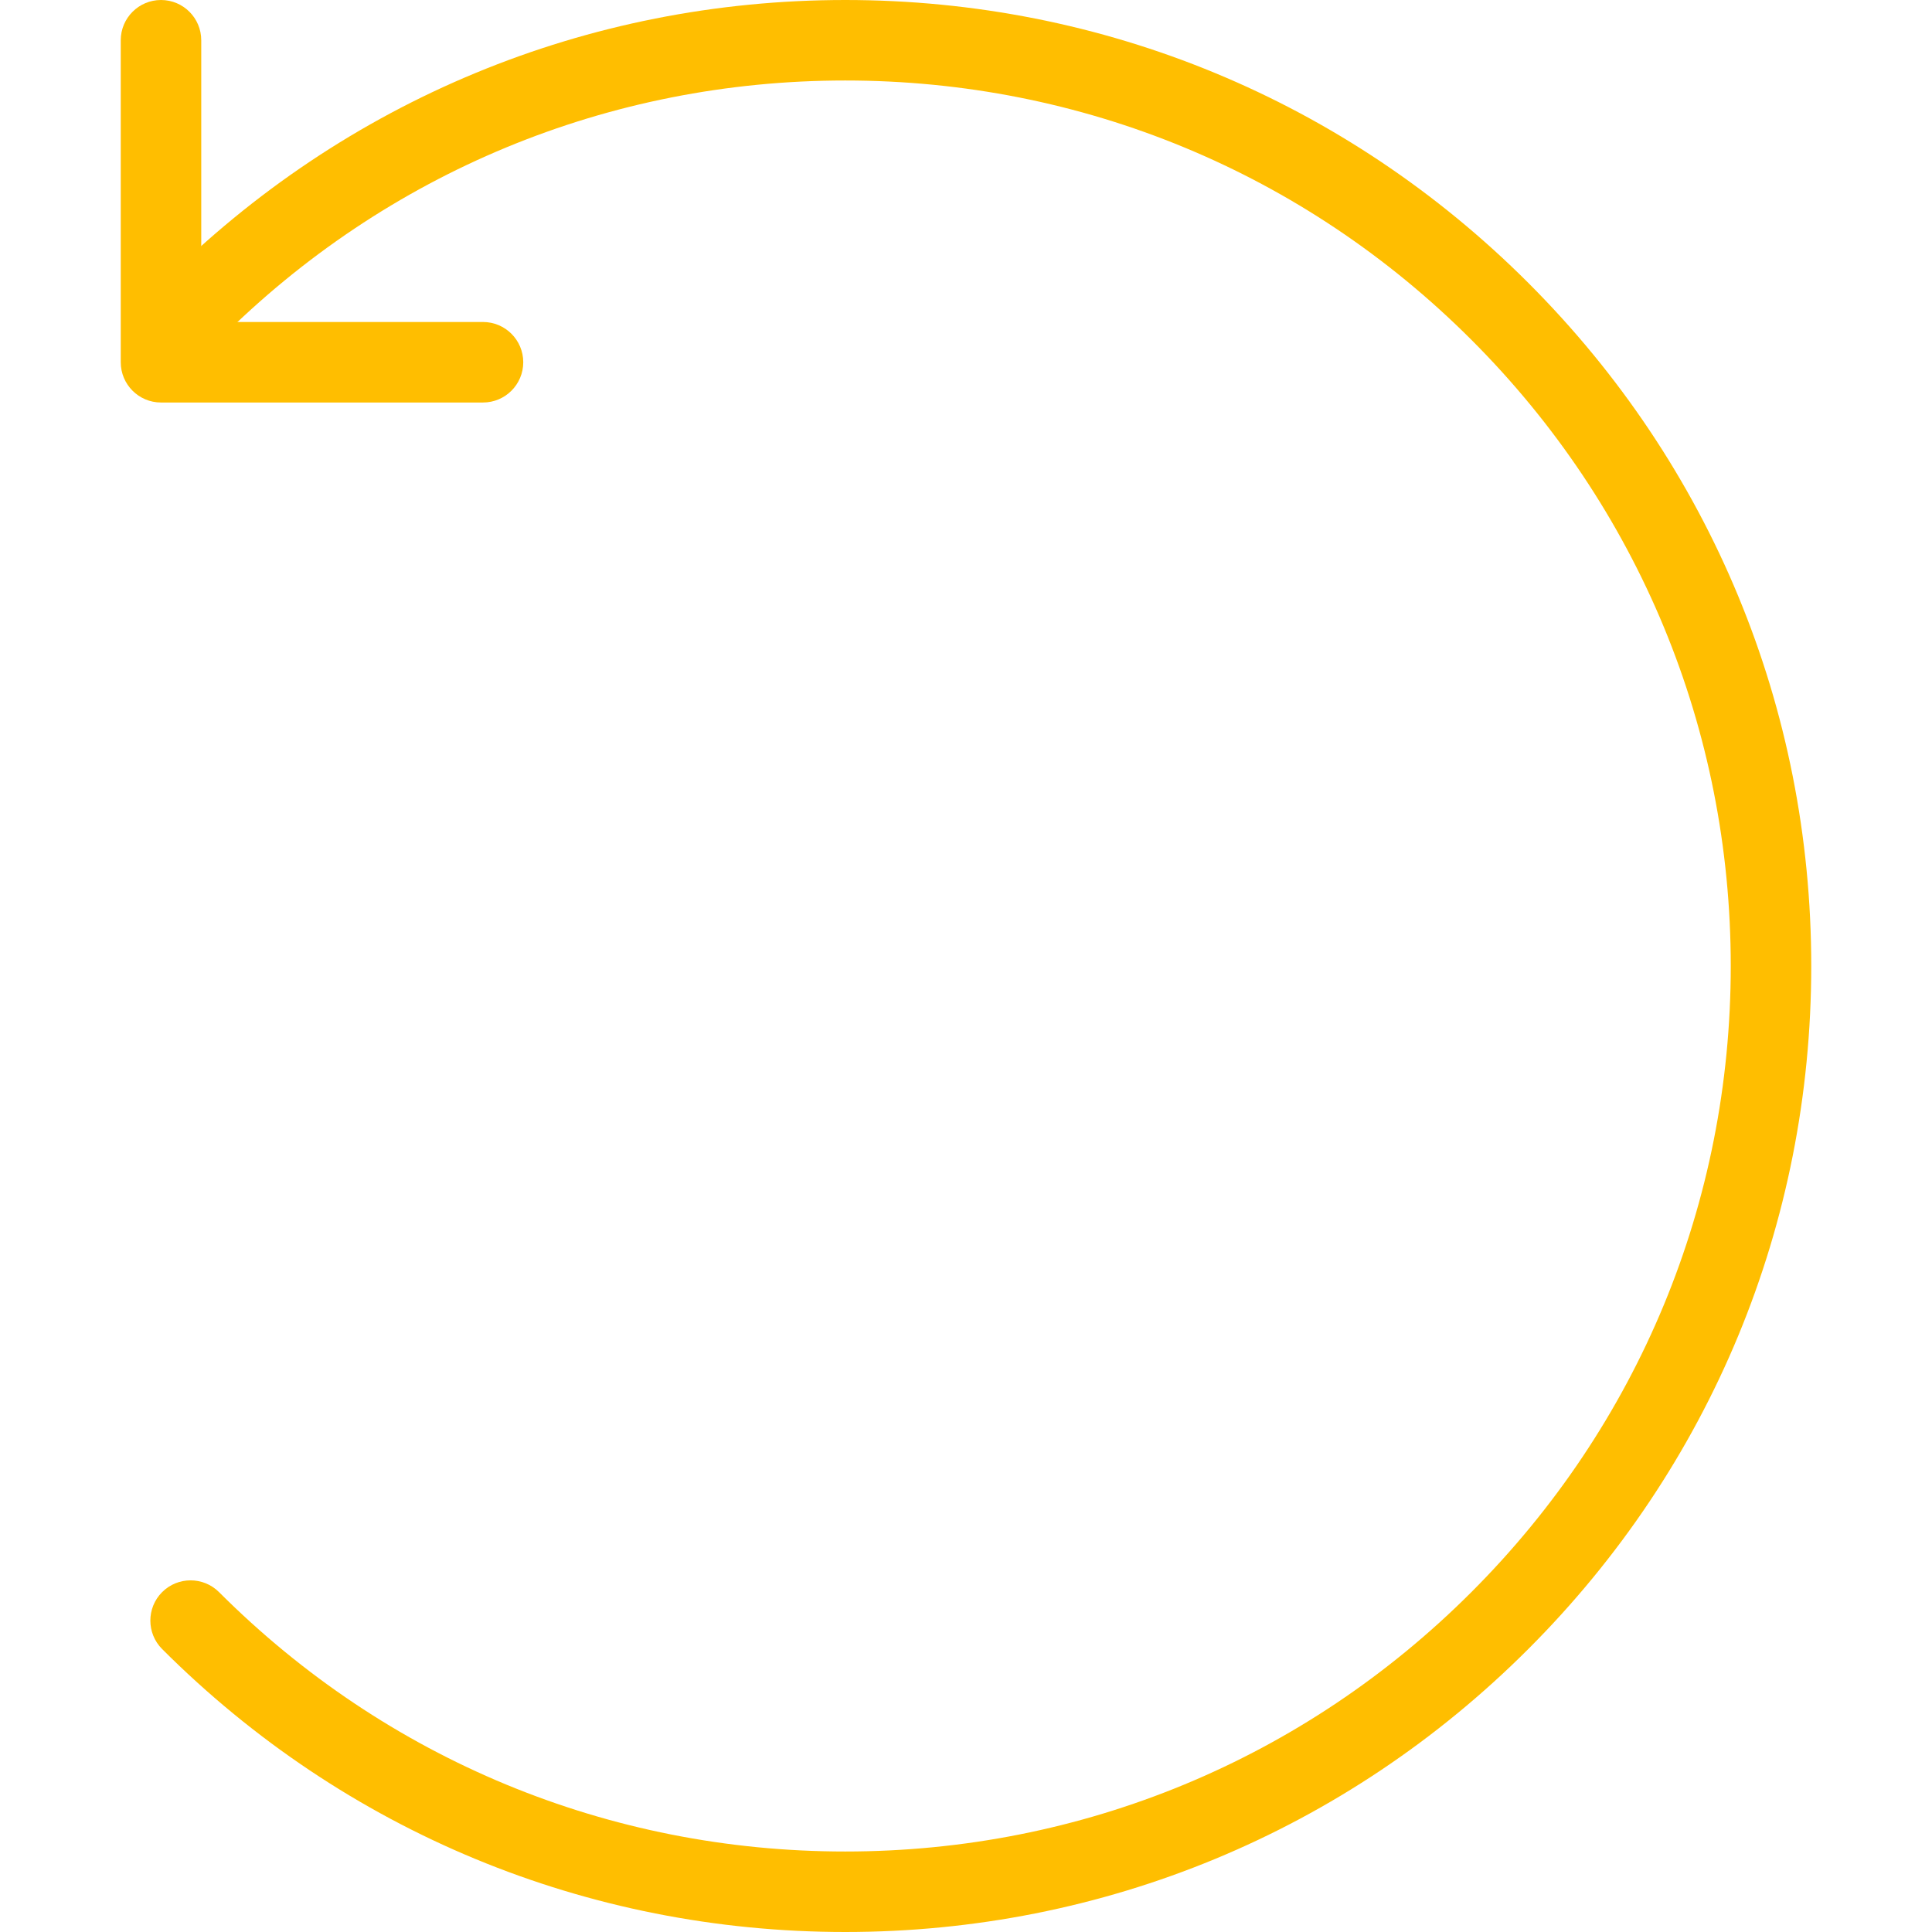
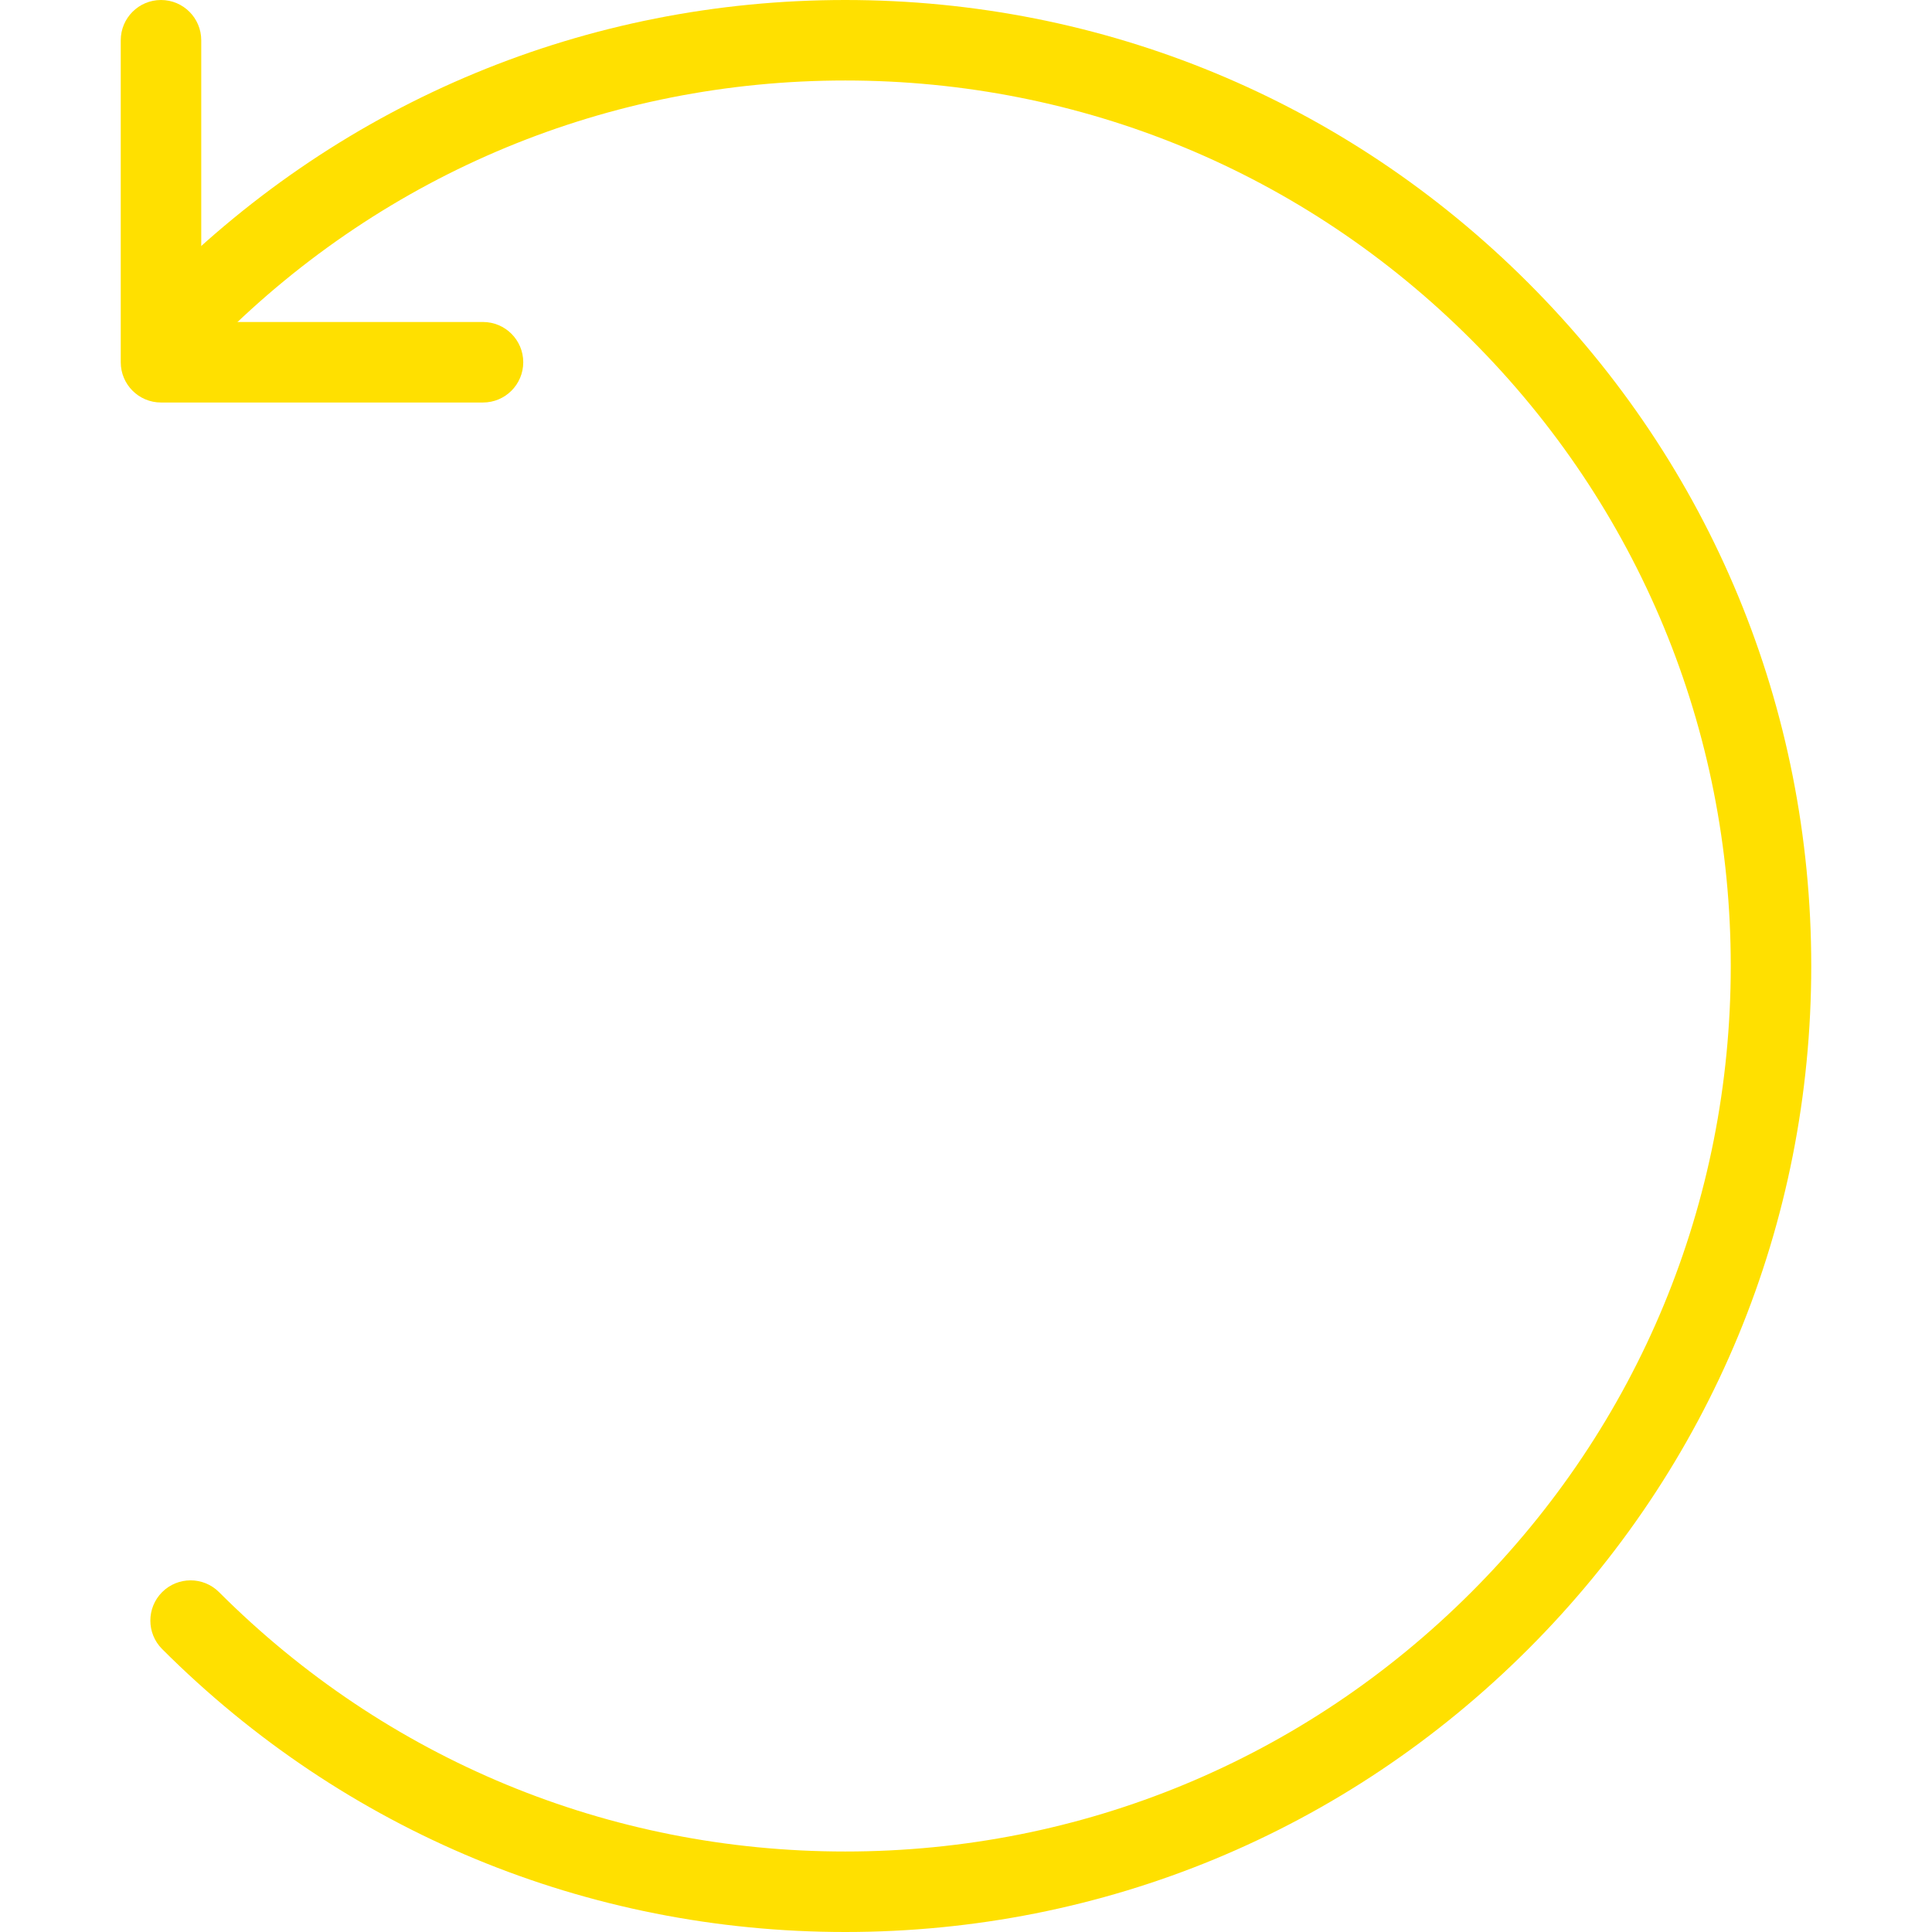
<svg xmlns="http://www.w3.org/2000/svg" height="512pt" viewBox="-32 0 512 512" width="512pt">
-   <path fill="#FFBE00" d="m192 512c-68.395 0-132.672-26.625-181.035-74.988-4.16-4.16-4.16-10.922 0-15.082 4.16-4.16 10.922-4.16 15.082 0 44.332 44.332 103.277 68.738 165.953 68.738s121.602-24.406 165.93-68.738c44.332-44.328 68.738-103.254 68.738-165.93s-24.406-121.621-68.738-165.953c-44.328-44.328-103.254-68.715-165.93-68.715s-121.602 24.406-165.93 68.738c-4.16 4.16-10.922 4.16-15.082 0-4.16-4.16-4.16-10.922 0-15.082 48.359-48.363 112.637-74.988 181.012-74.988 68.395 0 132.672 26.625 181.035 74.988 48.363 48.359 74.965 112.637 74.965 181.012s-26.625 132.652-74.988 181.012c-48.359 48.363-112.637 74.988-181.012 74.988zm0 0" />
-   <path fill="#FFBE00" d="m96 106.668h-85.332c-5.891 0-10.668-4.781-10.668-10.668v-85.332c0-5.891 4.777-10.668 10.668-10.668 5.887 0 10.664 4.777 10.664 10.668v74.664h74.668c5.887 0 10.668 4.781 10.668 10.668s-4.781 10.668-10.668 10.668zm0 0" />
+   <path fill="#FFE000" d="m192 512c-68.395 0-132.672-26.625-181.035-74.988-4.16-4.16-4.16-10.922 0-15.082 4.16-4.16 10.922-4.16 15.082 0 44.332 44.332 103.277 68.738 165.953 68.738s121.602-24.406 165.93-68.738c44.332-44.328 68.738-103.254 68.738-165.93s-24.406-121.621-68.738-165.953c-44.328-44.328-103.254-68.715-165.93-68.715s-121.602 24.406-165.93 68.738c-4.16 4.16-10.922 4.16-15.082 0-4.16-4.16-4.16-10.922 0-15.082 48.359-48.363 112.637-74.988 181.012-74.988 68.395 0 132.672 26.625 181.035 74.988 48.363 48.359 74.965 112.637 74.965 181.012s-26.625 132.652-74.988 181.012c-48.359 48.363-112.637 74.988-181.012 74.988zm0 0" />
+   <path fill="#FFE000" d="m96 106.668h-85.332c-5.891 0-10.668-4.781-10.668-10.668v-85.332c0-5.891 4.777-10.668 10.668-10.668 5.887 0 10.664 4.777 10.664 10.668v74.664h74.668c5.887 0 10.668 4.781 10.668 10.668s-4.781 10.668-10.668 10.668zm0 0" />
</svg>
